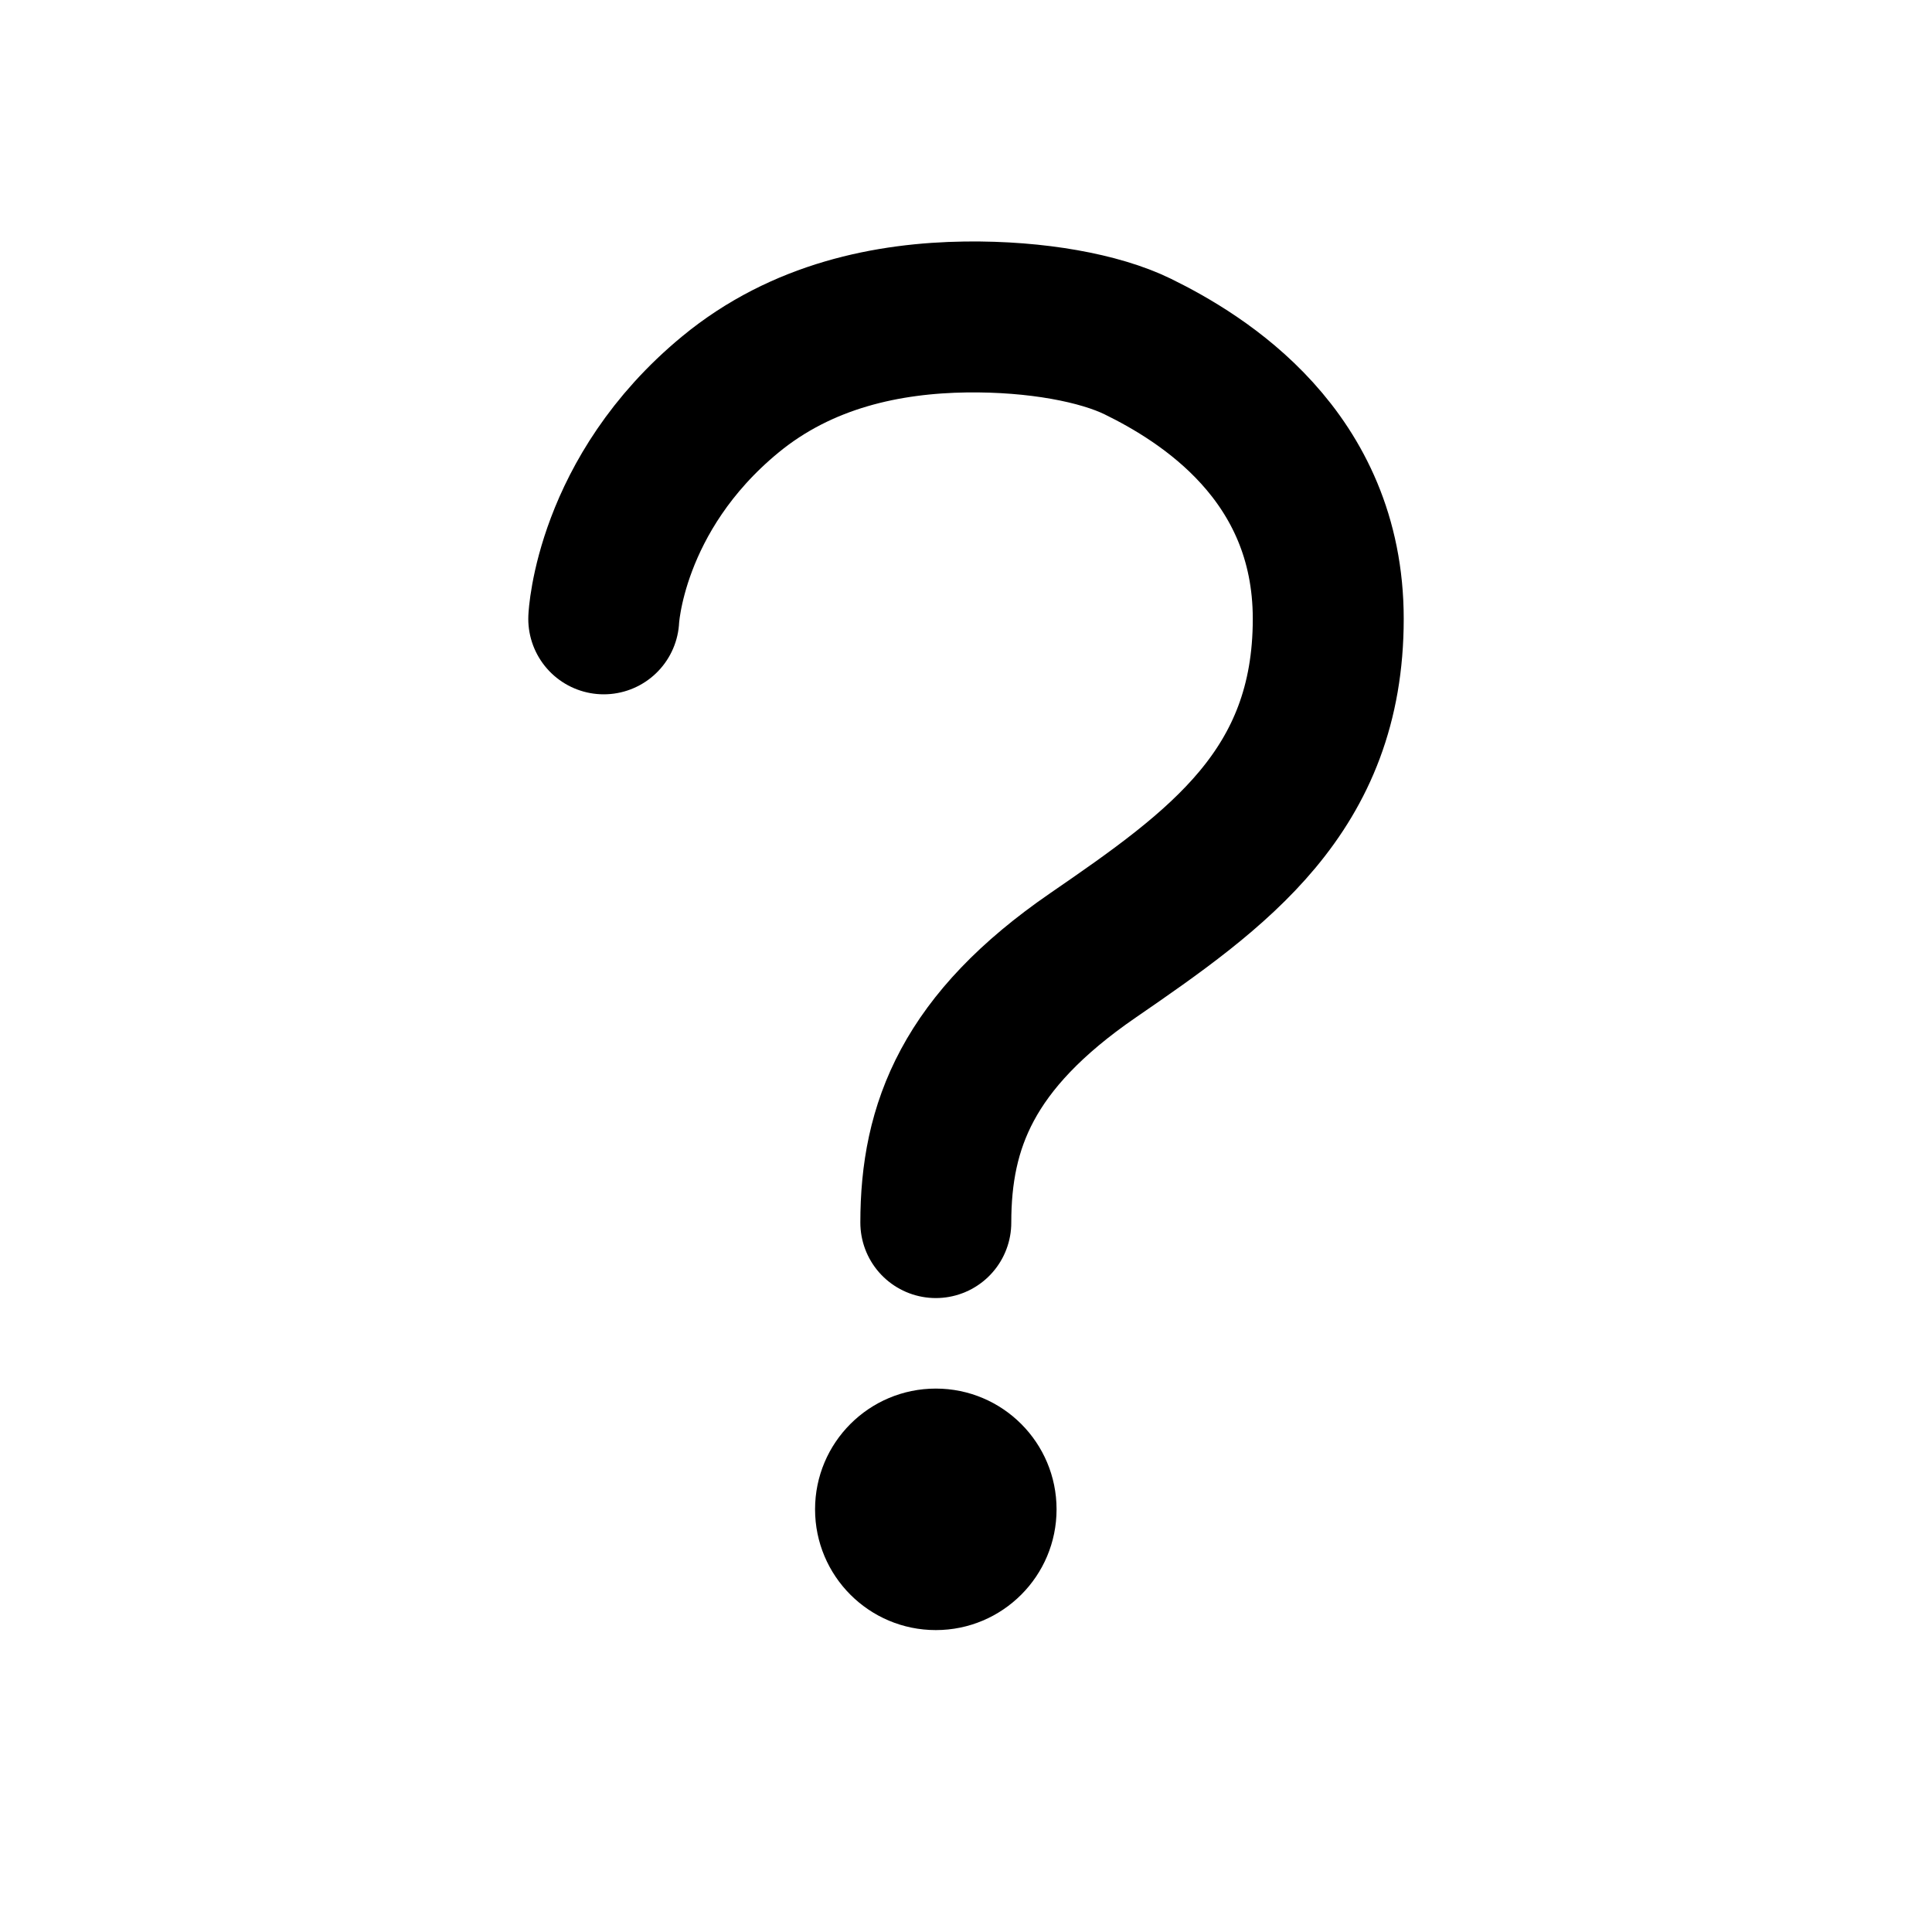
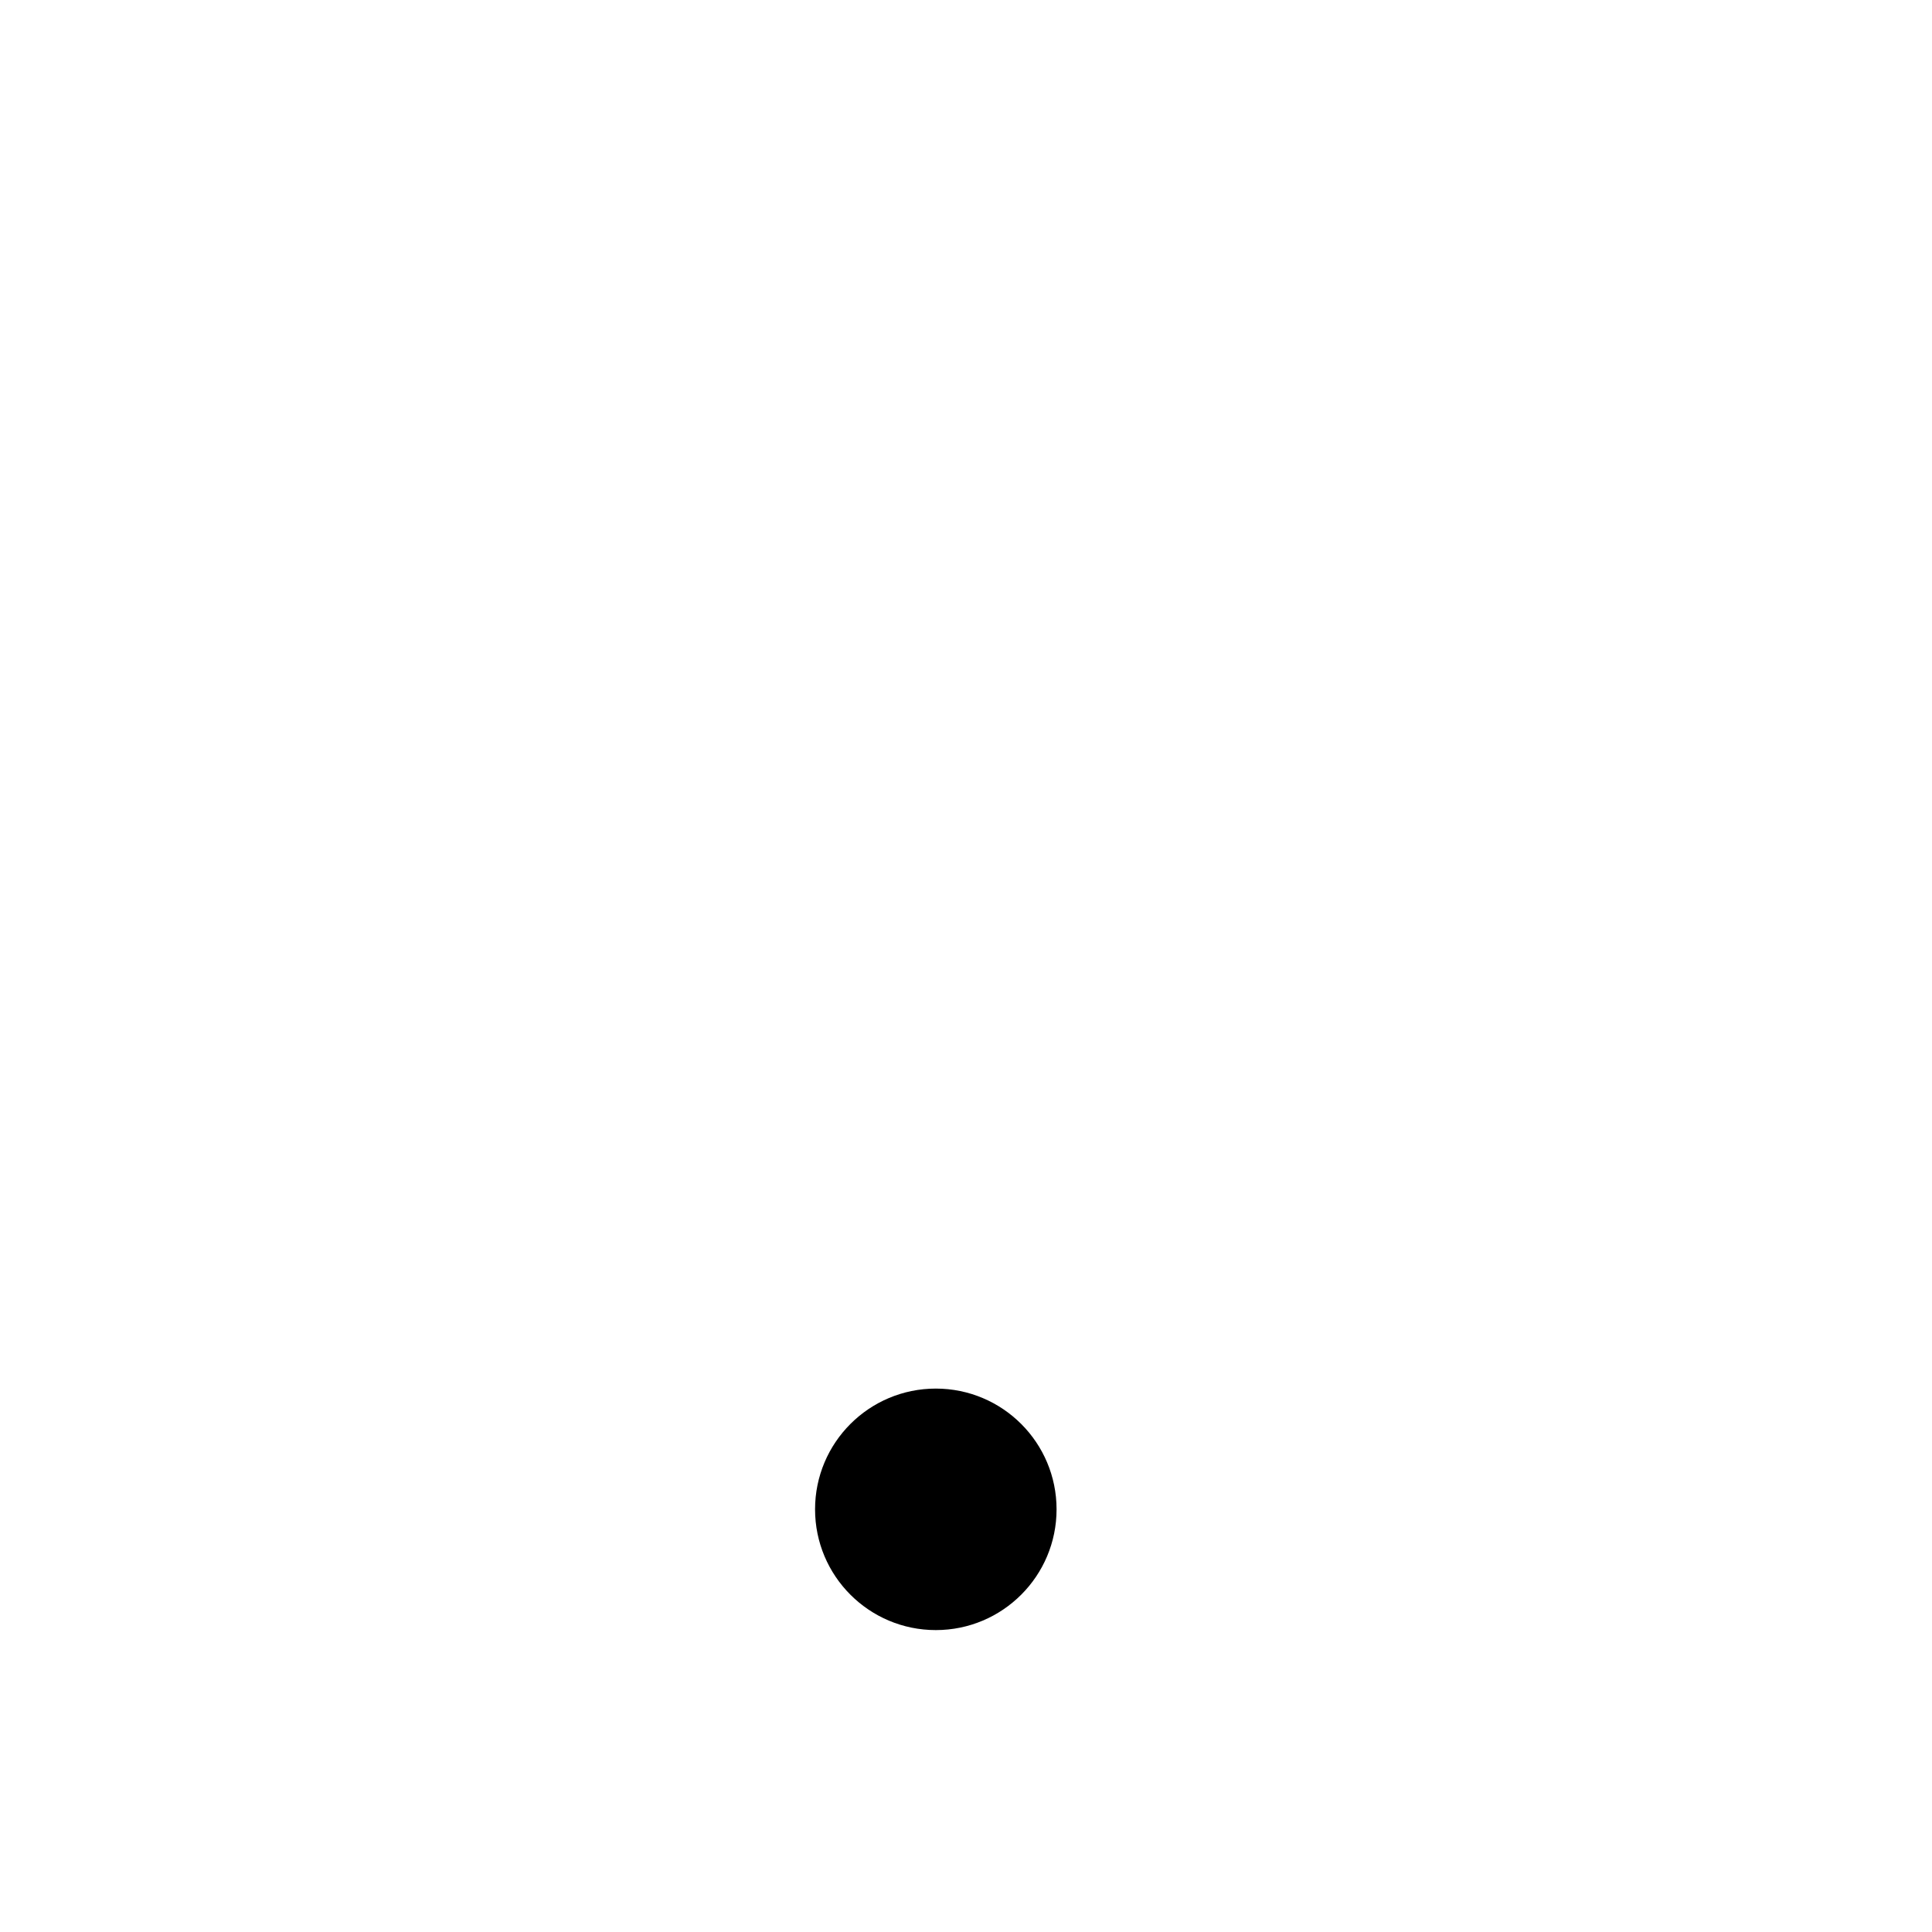
<svg xmlns="http://www.w3.org/2000/svg" aria-hidden="true" viewBox="0 0 512 512">
-   <path d="M160,164s1.44-33,33.54-59.46C212.6,88.83,235.49,84.28,256,84c18.73-.23,35.47,2.94,45.48,7.82C318.59,100.2,352,120.6,352,164c0,45.67-29.18,66.37-62.35,89.18S248,298.36,248,324" style="fill: none; stroke: #000; stroke-linecap: round; stroke-miterlimit: 10; stroke-width: 40px" />
+   <path d="M160,164s1.44-33,33.54-59.46C212.6,88.83,235.49,84.28,256,84c18.73-.23,35.47,2.94,45.48,7.82C318.59,100.2,352,120.6,352,164c0,45.67-29.18,66.37-62.35,89.18S248,298.36,248,324" style="fill: none; stroke-linecap: round; stroke-miterlimit: 10; stroke-width: 40px" />
  <circle cx="248" cy="399.99" r="32" />
</svg>
